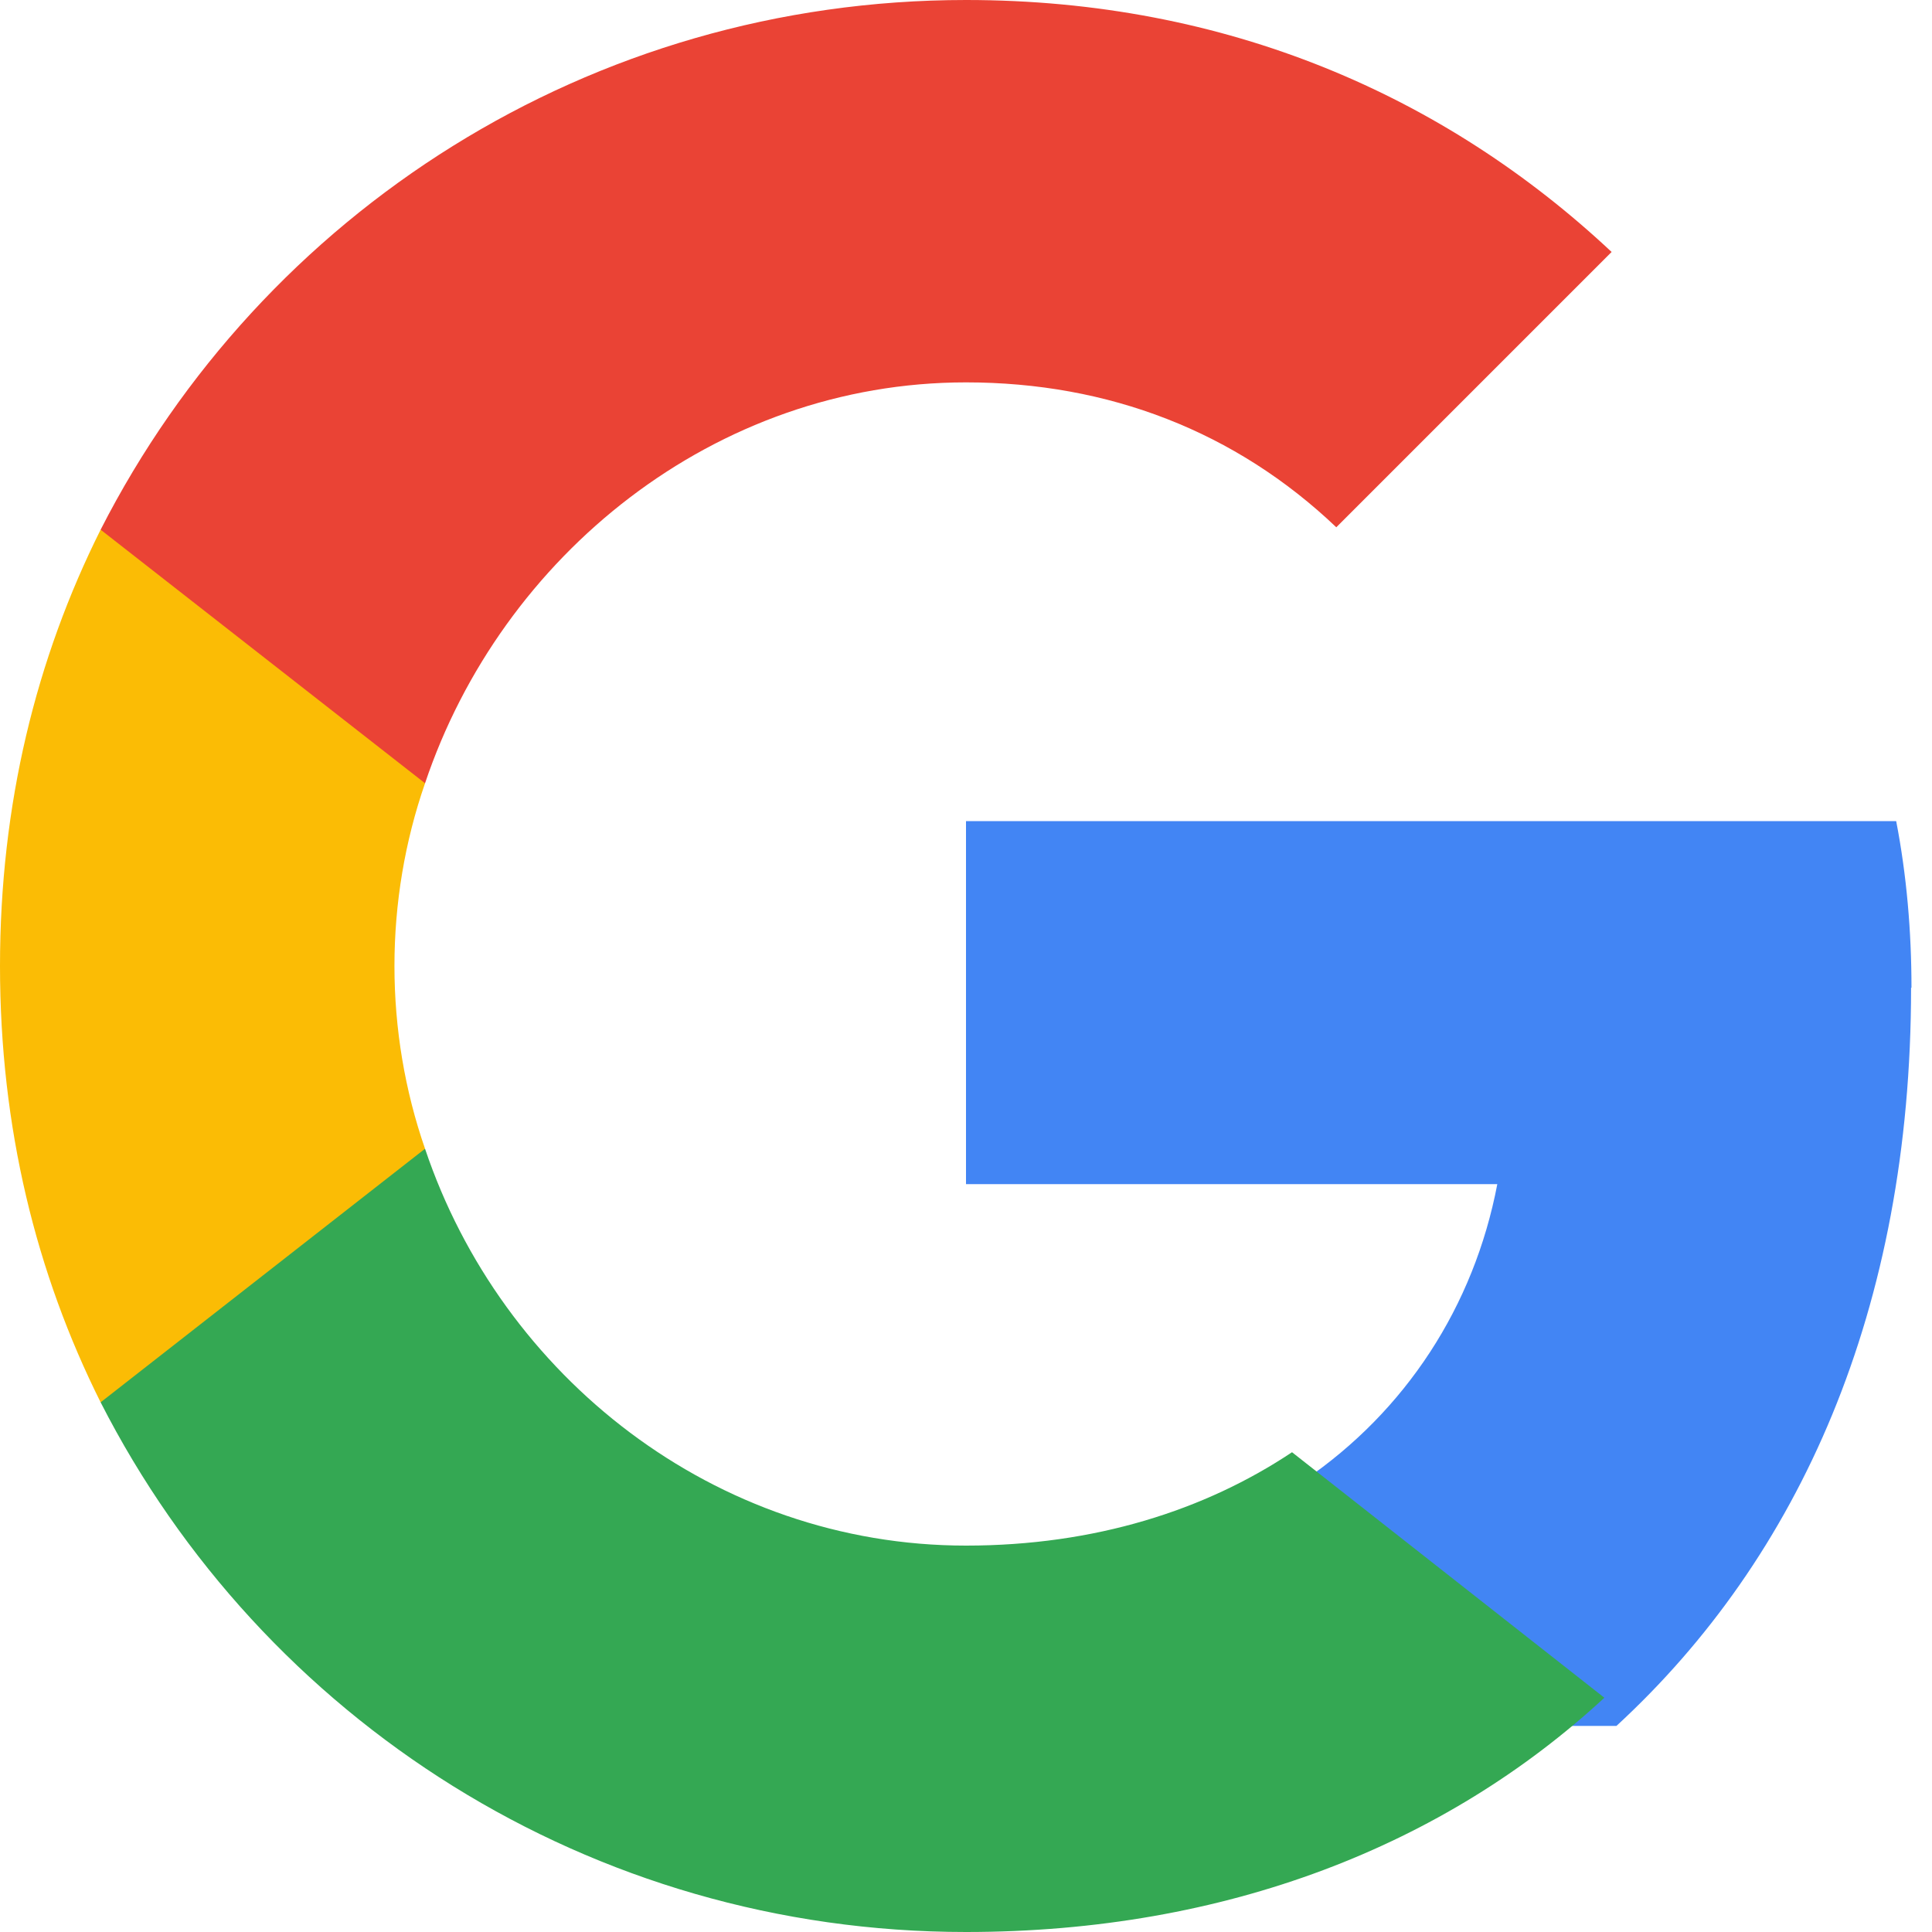
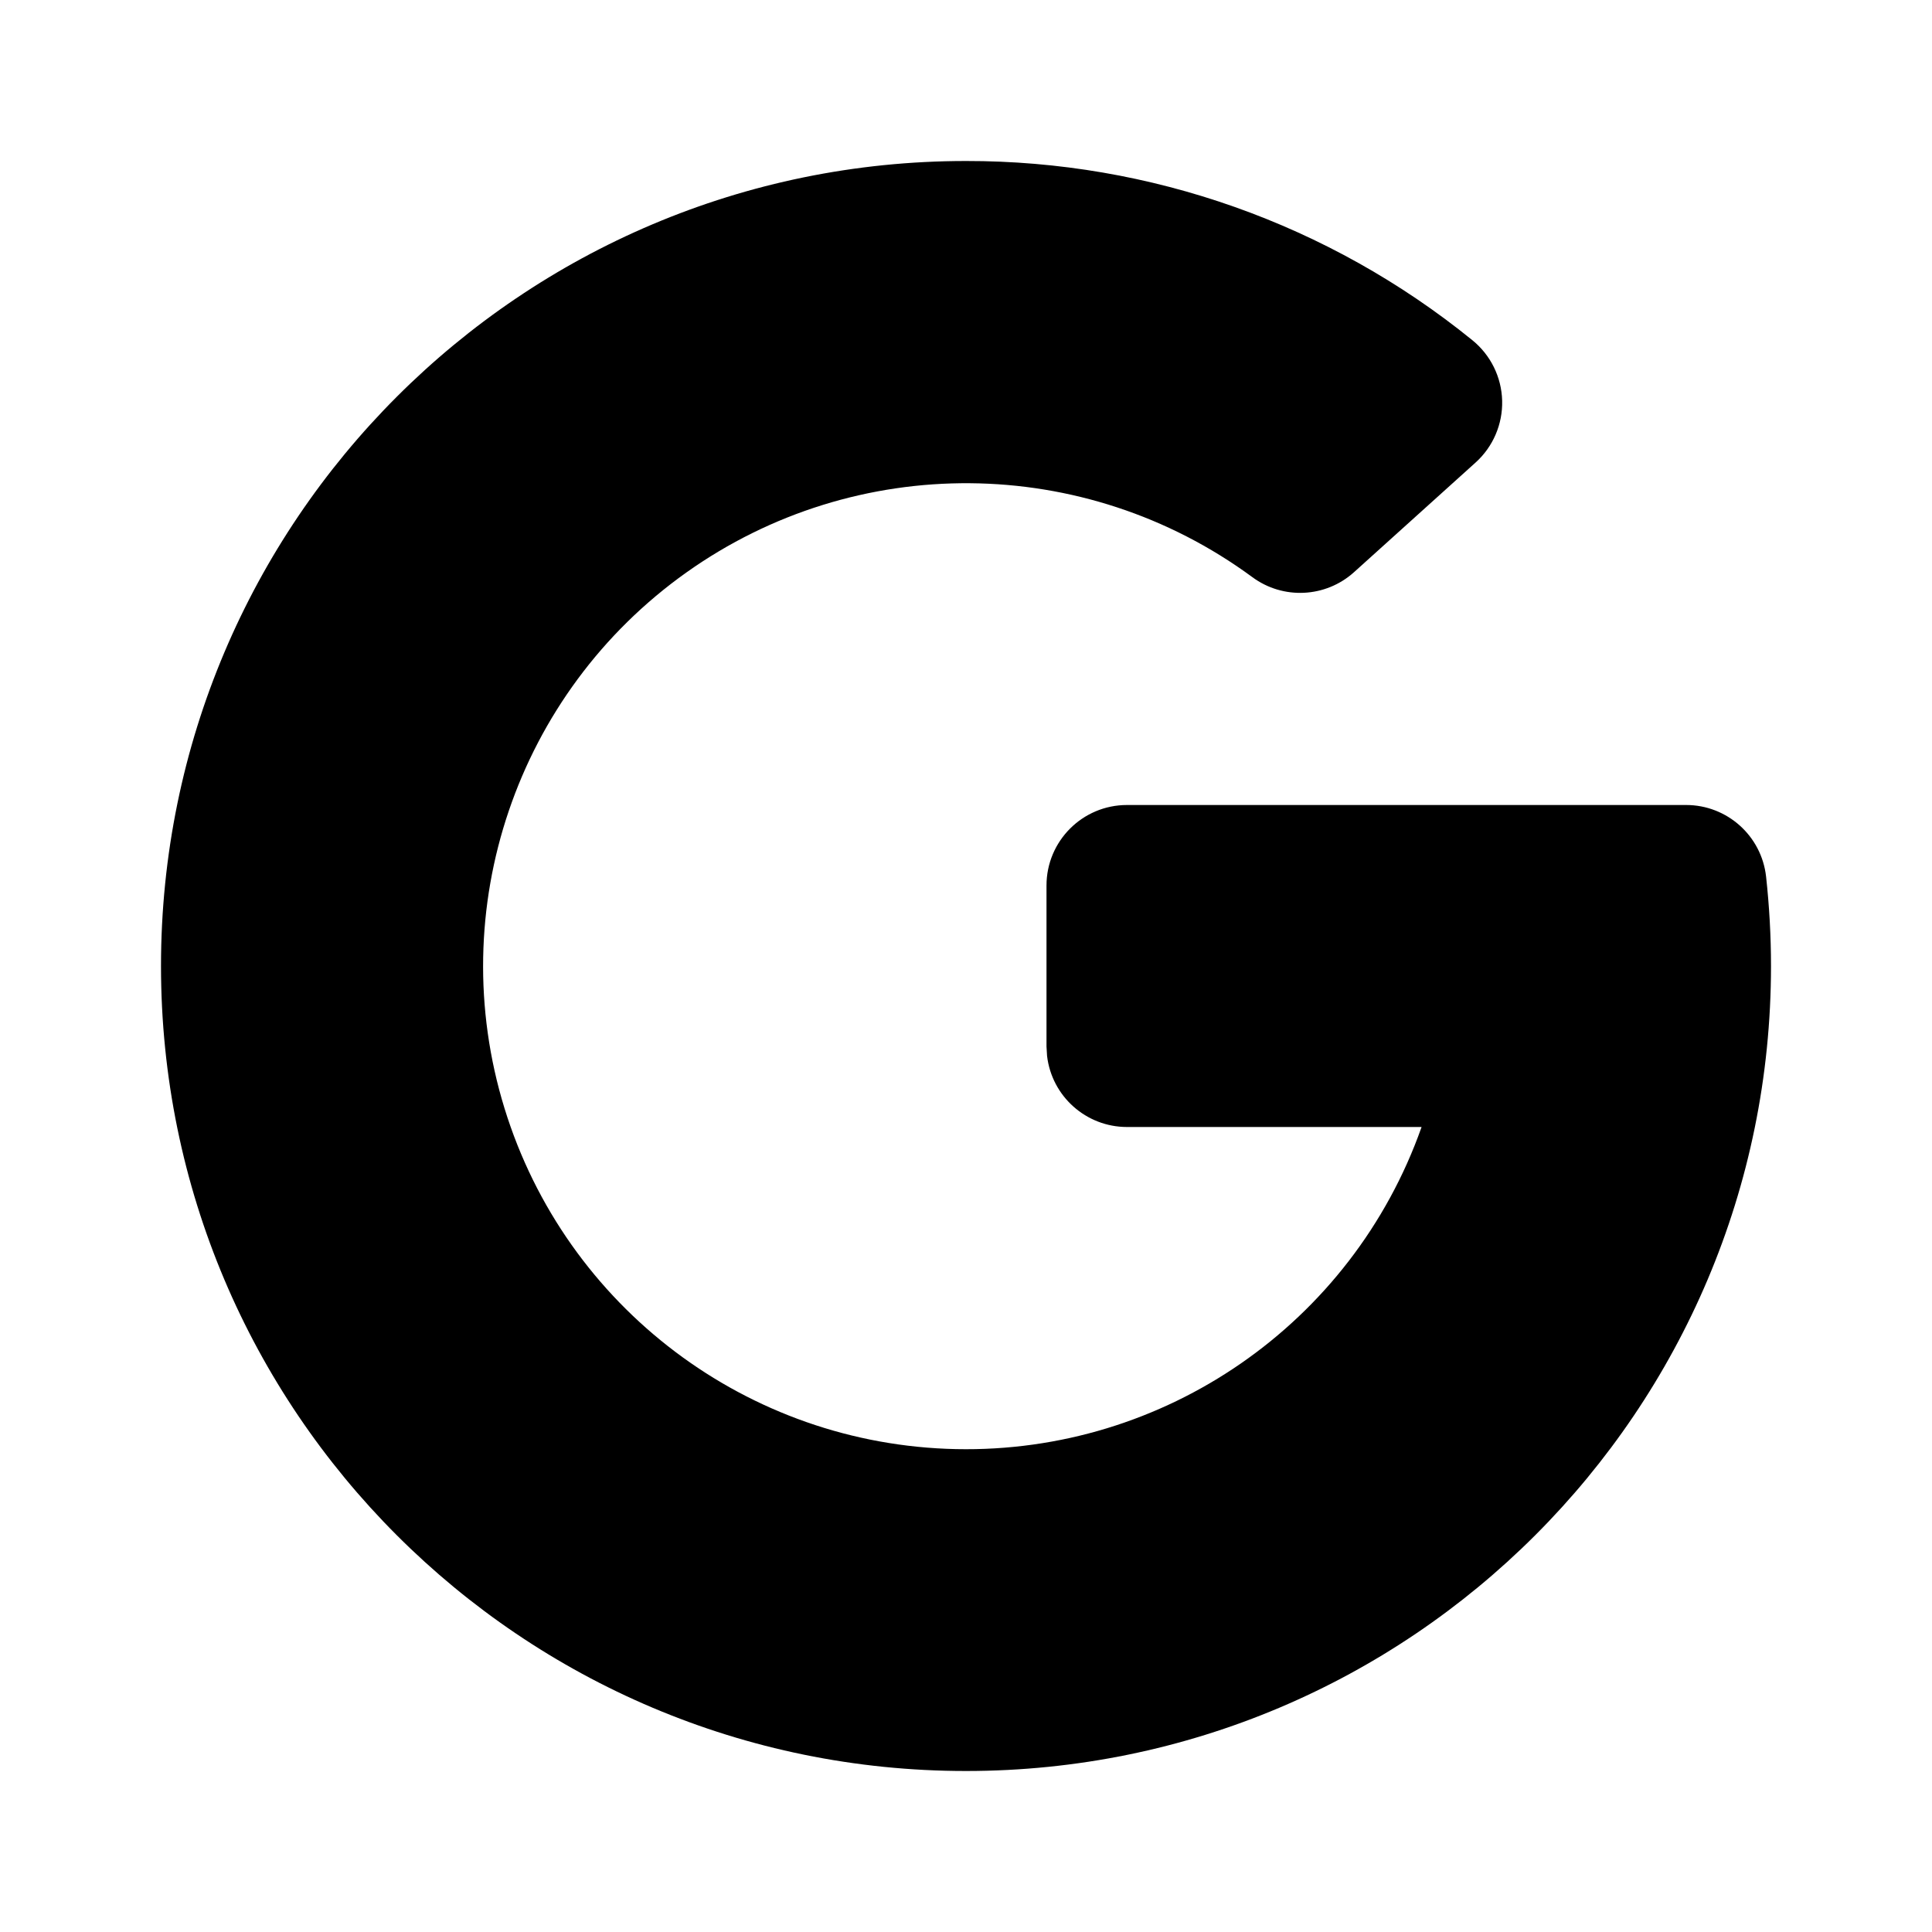
- <svg xmlns="http://www.w3.org/2000/svg" width="24" height="24" viewBox="0 0 24 24">
-   <path fill="#4285F4" d="M23.745 12.27c0-.7-.06-1.4-.19-2.07H12v4.51h6.6c-.29 1.52-1.14 2.82-2.4 3.68v3.05h3.88c2.27-2.09 3.66-5.17 3.66-9.17z" />
-   <path fill="#34A853" d="M12 24c3.24 0 5.95-1.08 7.93-2.91l-3.88-3.05c-1.08.72-2.45 1.16-4.05 1.16-3.12 0-5.77-2.1-6.72-4.93H1.25v3.15C3.26 21.36 7.33 24 12 24z" />
-   <path fill="#FBBC05" d="M5.28 14.27c-.25-.72-.38-1.49-.38-2.27s.13-1.55.38-2.27V6.58H1.25C.45 8.18 0 9.99 0 12s.45 3.82 1.25 5.42l4.03-3.15z" />
-   <path fill="#EA4335" d="M12 4.75c1.77 0 3.35.61 4.6 1.8l3.42-3.42C17.95 1.19 15.24 0 12 0 7.33 0 3.26 2.64 1.25 6.58l4.03 3.15c.95-2.83 3.6-4.98 6.72-4.98z" />
+ <svg xmlns="http://www.w3.org/2000/svg" width="24" height="24" viewBox="0 0 24 24" fill="currentColor">
+   <path d="M12 2a9.96 9.96 0 0 1 6.29 2.226a1 1 0 0 1 .04 1.52l-1.51 1.362a1 1 0 0 1 -1.265 .06a6 6 0 1 0 2.103 6.836l.001 -.004h-3.66a1 1 0 0 1 -.992 -.883l-.007 -.117v-2a1 1 0 0 1 1 -1h6.945a1 1 0 0 1 .994 .89c.04 .367 .061 .737 .061 1.11c0 5.523 -4.477 10 -10 10s-10 -4.477 -10 -10s4.477 -10 10 -10z" />
</svg>
